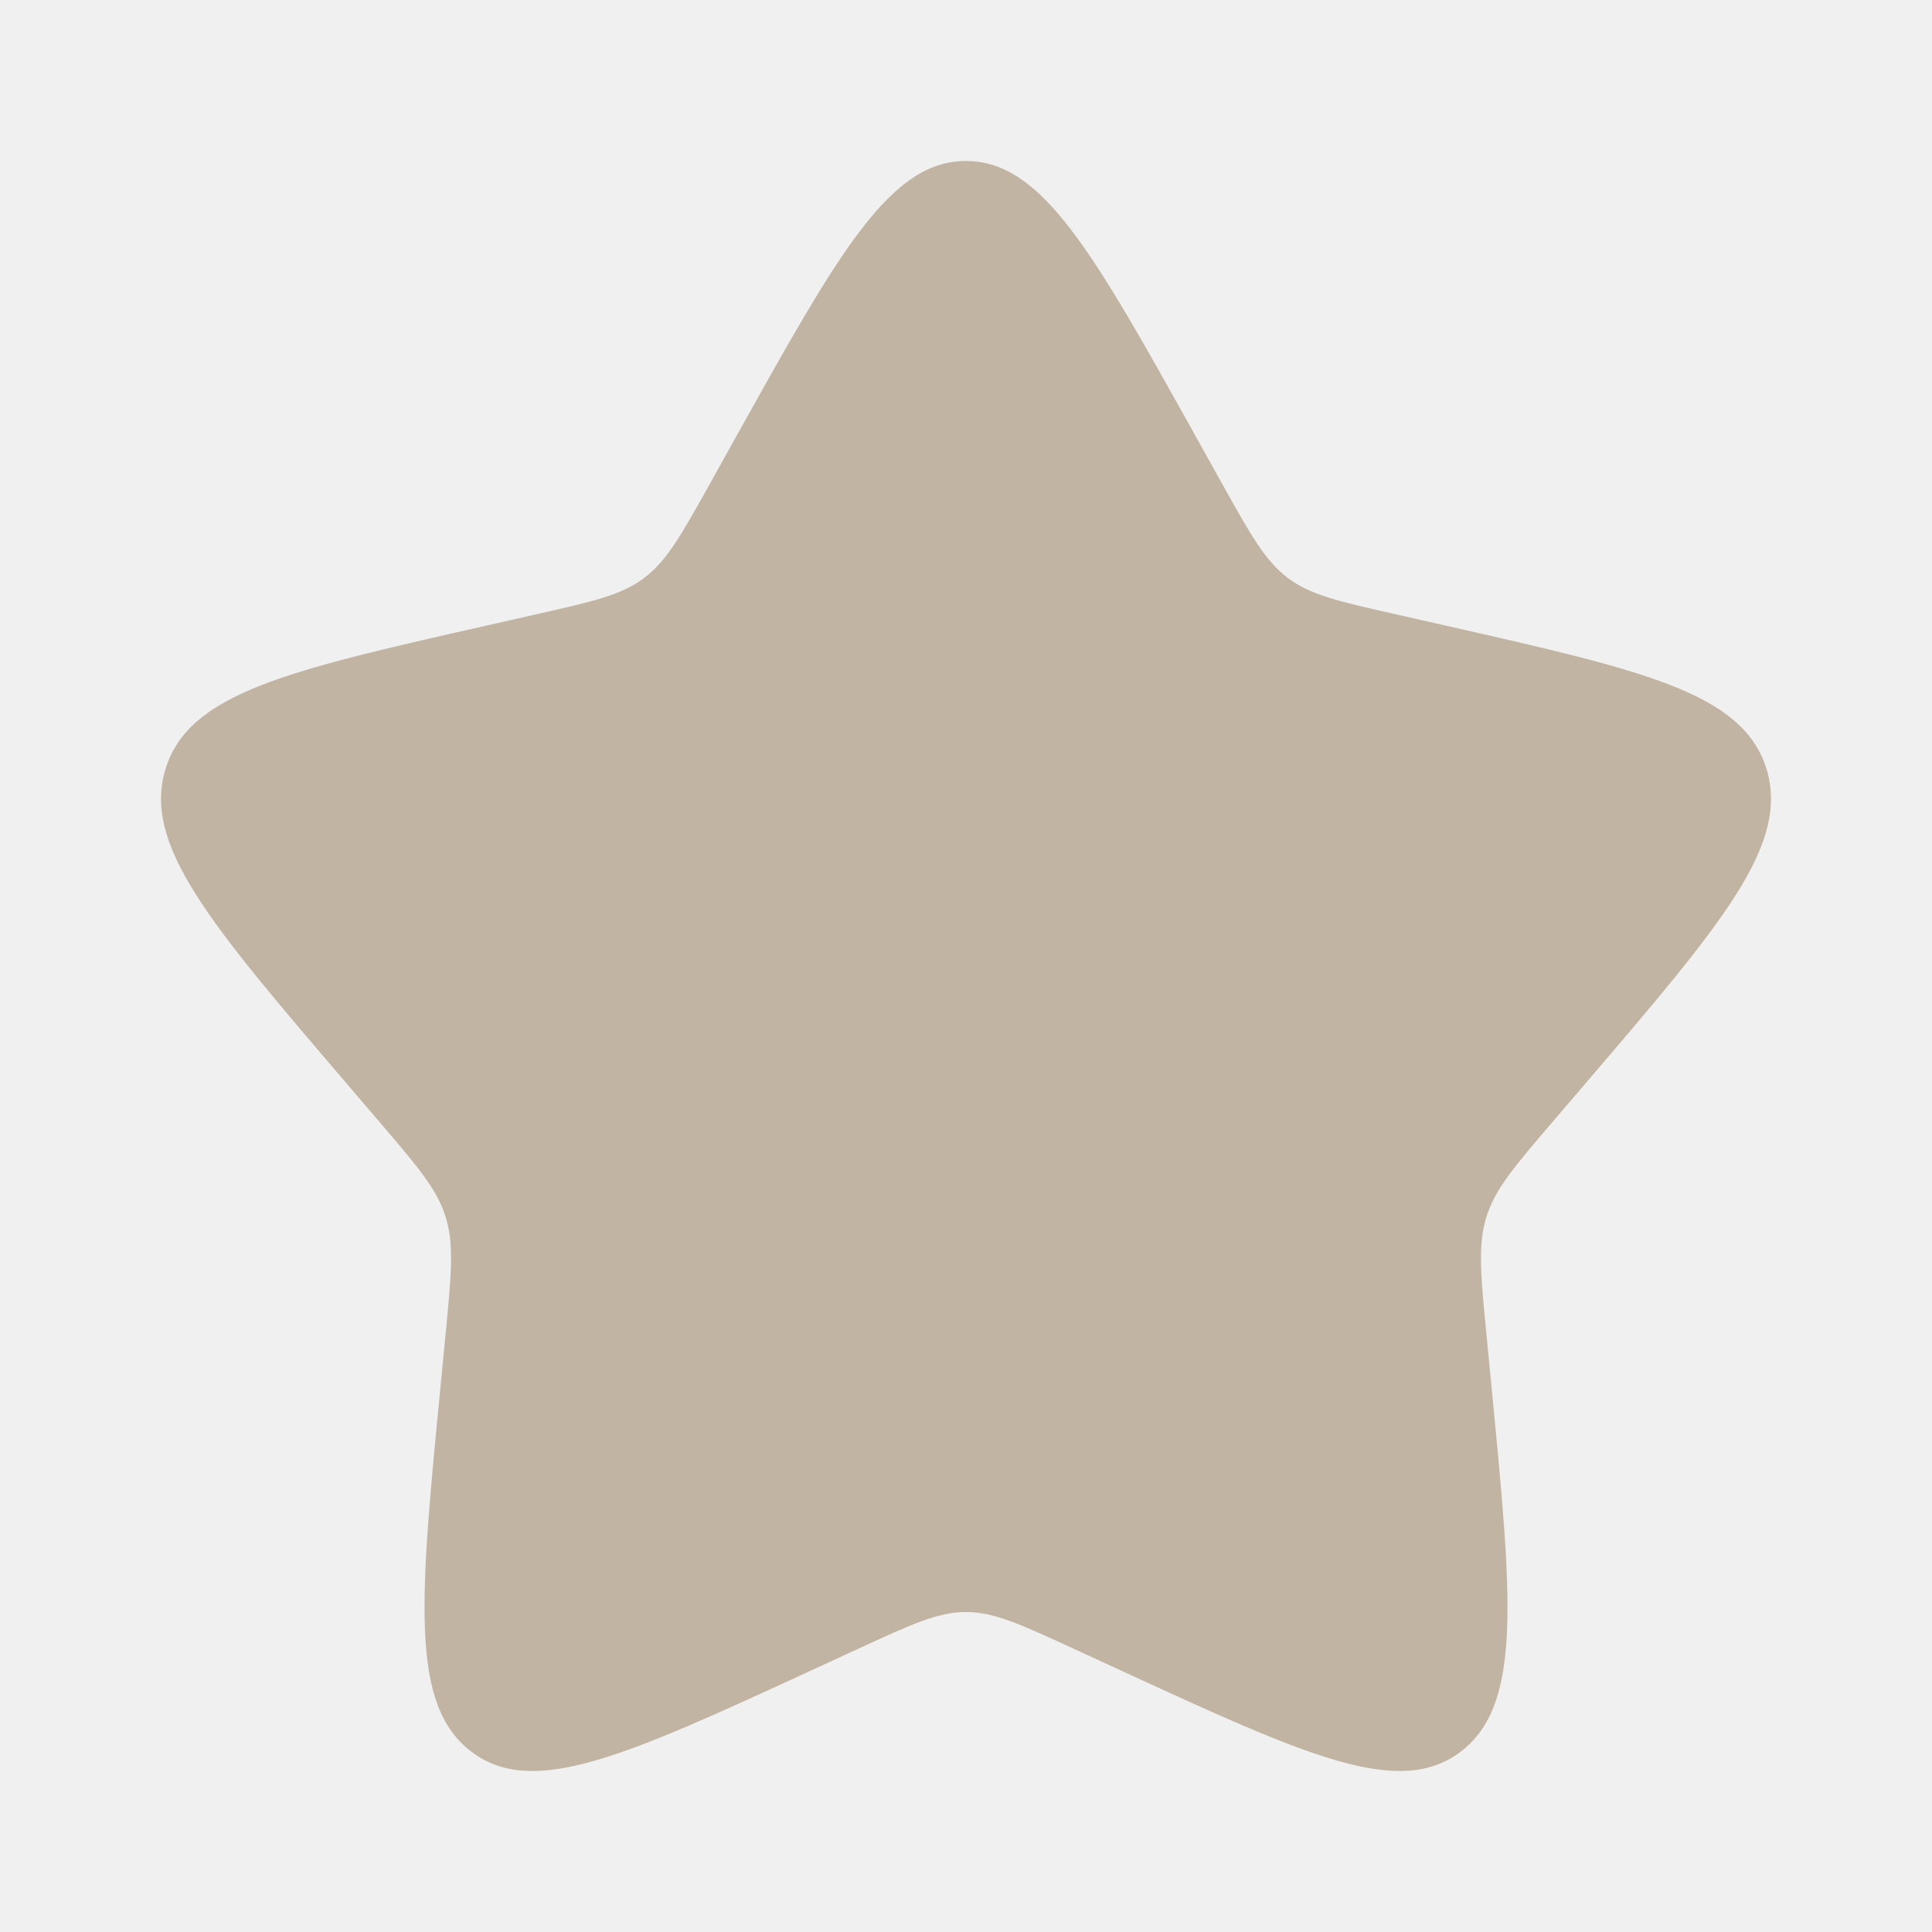
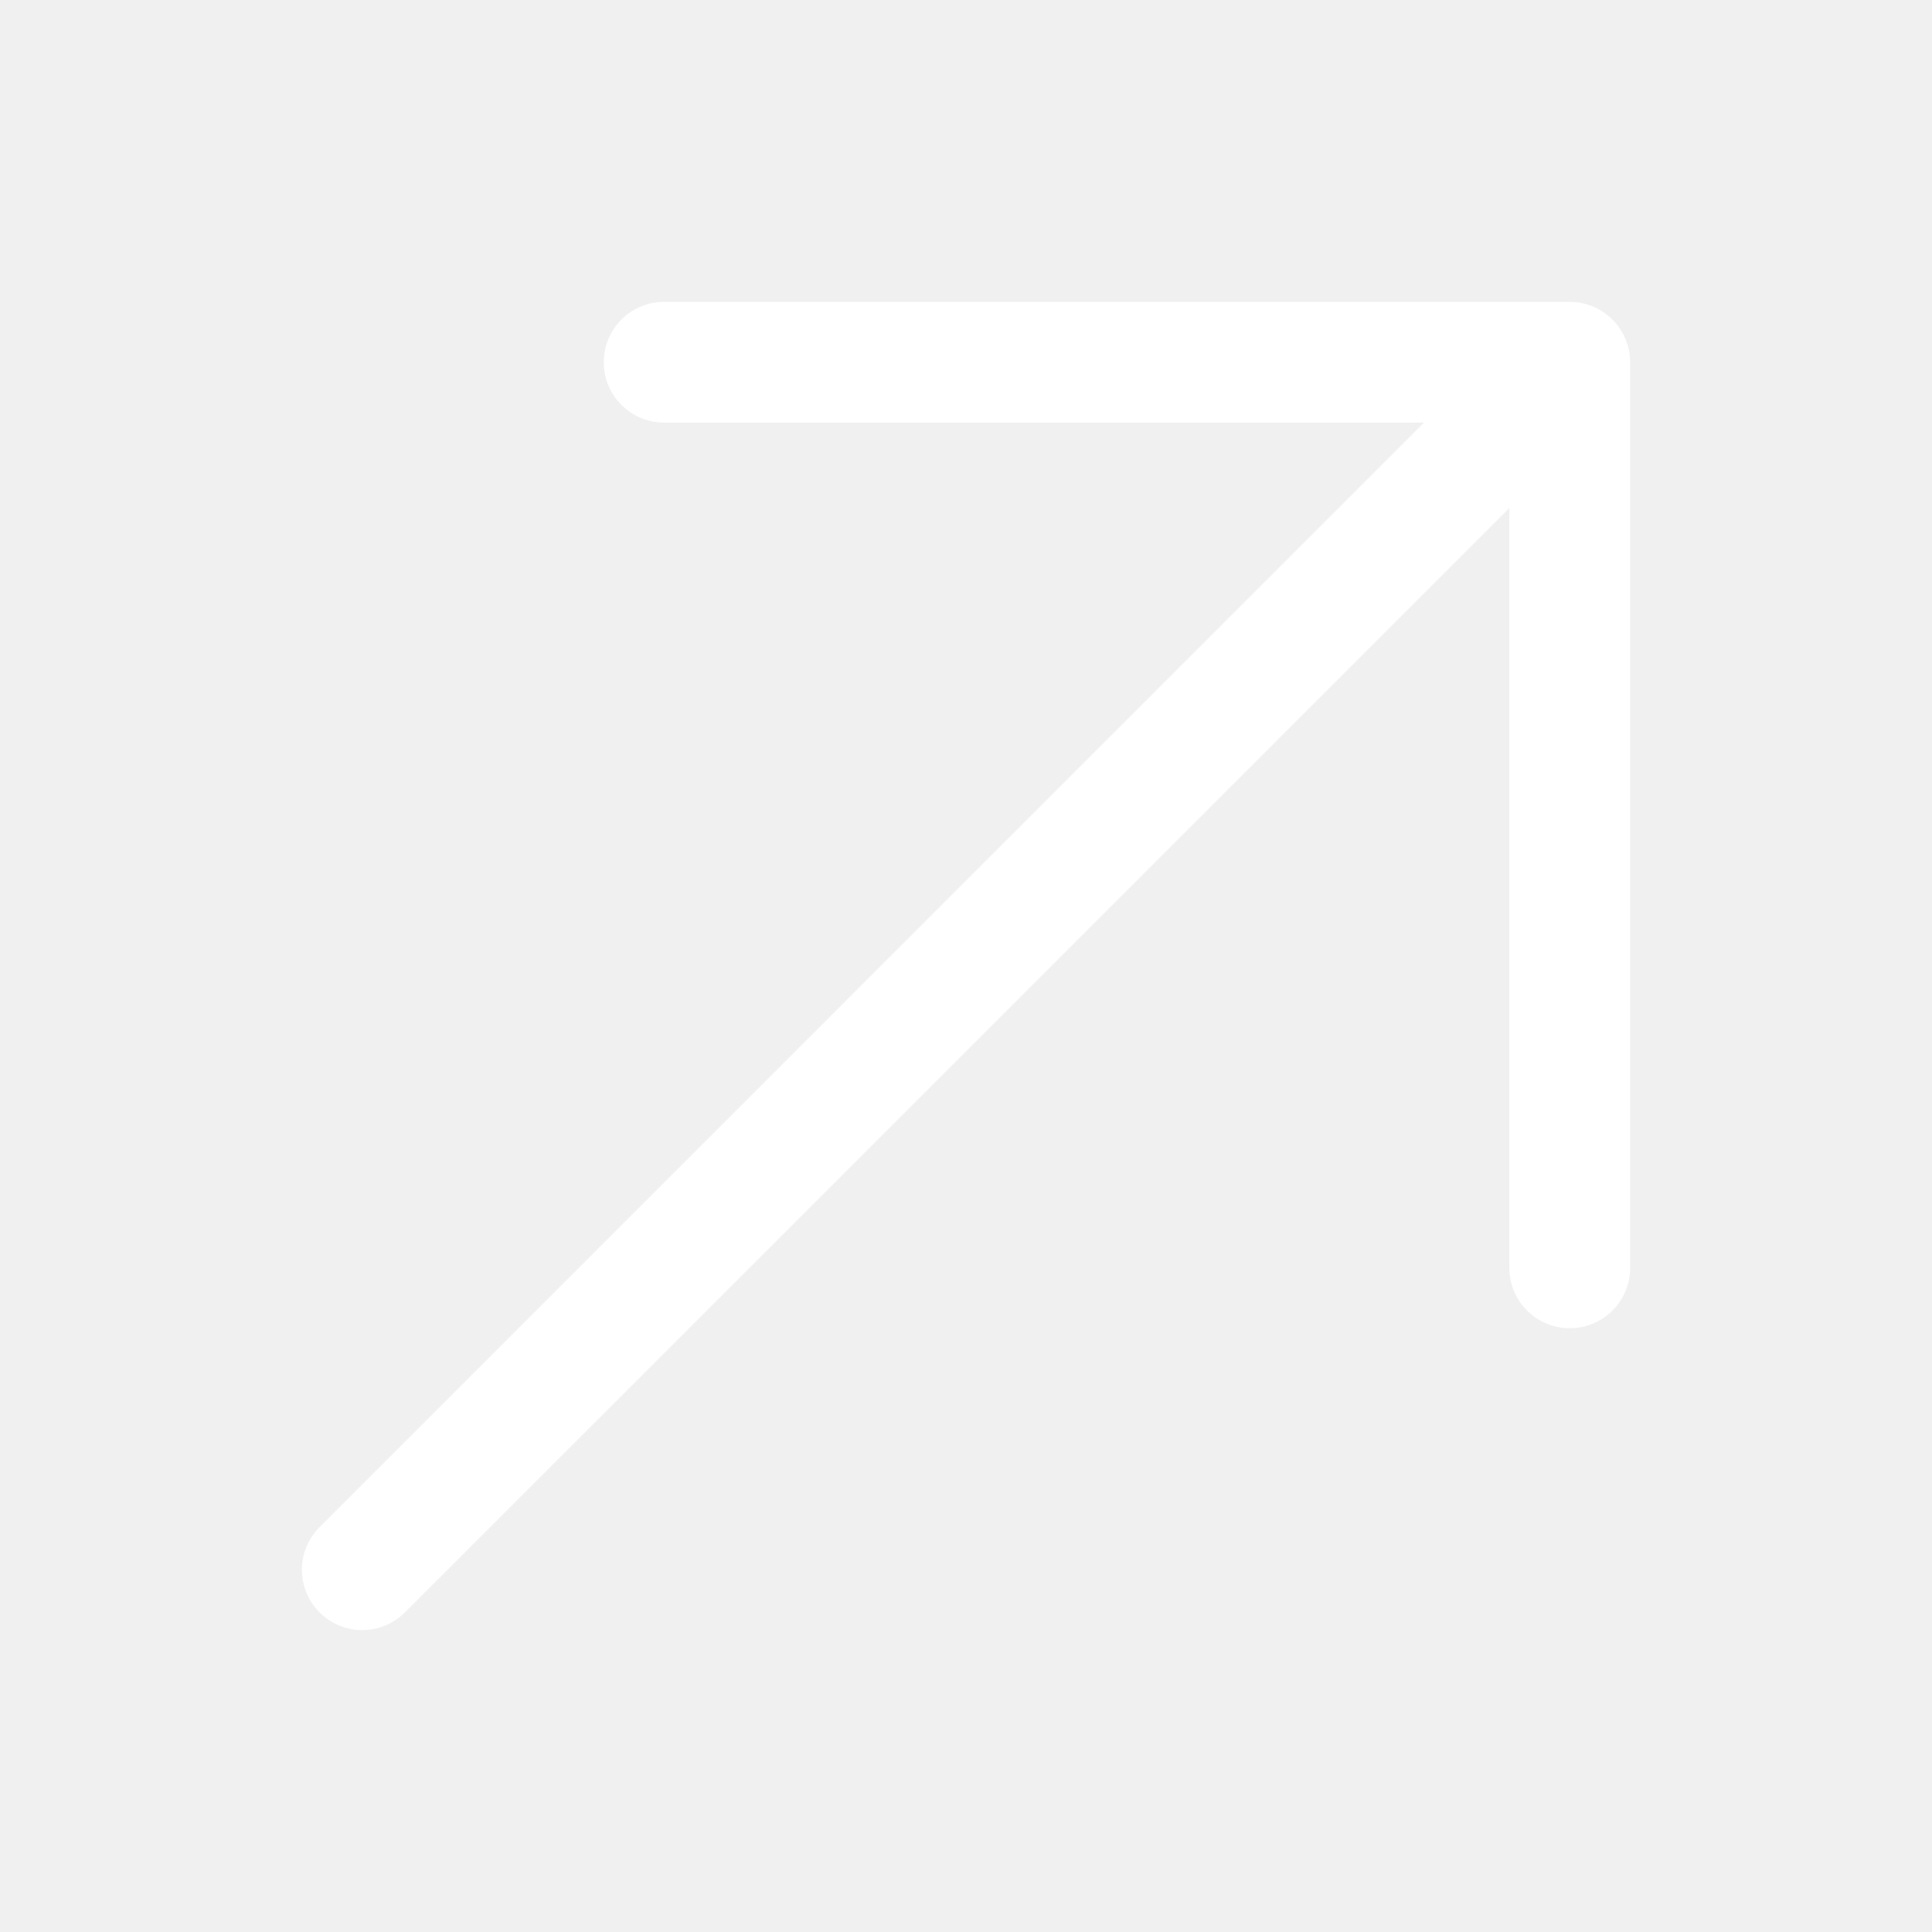
- <svg xmlns="http://www.w3.org/2000/svg" width="34" height="34" viewBox="0 0 34 34" fill="none">
-   <path d="M12.967 7.662C14.761 4.443 15.659 2.833 17 2.833C18.341 2.833 19.239 4.443 21.033 7.662L21.497 8.495C22.007 9.409 22.262 9.867 22.66 10.168C23.057 10.47 23.552 10.582 24.543 10.806L25.444 11.01C28.929 11.799 30.671 12.193 31.085 13.526C31.5 14.859 30.312 16.248 27.937 19.026L27.322 19.744C26.647 20.534 26.309 20.928 26.158 21.417C26.006 21.905 26.057 22.432 26.159 23.485L26.252 24.444C26.611 28.15 26.791 30.003 25.705 30.827C24.62 31.651 22.989 30.9 19.726 29.398L18.882 29.009C17.955 28.582 17.491 28.369 17 28.369C16.509 28.369 16.045 28.582 15.118 29.009L14.274 29.398C11.011 30.9 9.38 31.651 8.295 30.827C7.21 30.003 7.389 28.15 7.748 24.444L7.841 23.485C7.943 22.432 7.994 21.905 7.843 21.417C7.691 20.928 7.353 20.534 6.678 19.744L6.064 19.026C3.688 16.248 2.5 14.859 2.915 13.526C3.329 12.193 5.072 11.799 8.556 11.01L9.458 10.806C10.448 10.582 10.943 10.47 11.34 10.168C11.738 9.867 11.993 9.409 12.503 8.495L12.967 7.662Z" fill="#C2B4A3" />
+ <svg xmlns="http://www.w3.org/2000/svg" width="24" height="24" viewBox="0 0 24 24" fill="none">
+   <path fill-rule="evenodd" clip-rule="evenodd" d="M8.25 3.75L19.5 3.75C19.699 3.75 19.89 3.829 20.03 3.97C20.171 4.11 20.25 4.301 20.25 4.5V15.75C20.25 16.164 19.914 16.5 19.5 16.5C19.086 16.5 18.75 16.164 18.75 15.75V6.311L5.03 20.03C4.737 20.323 4.263 20.323 3.97 20.03C3.677 19.737 3.677 19.263 3.97 18.97L17.689 5.25L8.25 5.25C7.836 5.25 7.5 4.914 7.5 4.5C7.5 4.086 7.836 3.75 8.25 3.75Z" fill="white" />
</svg>
